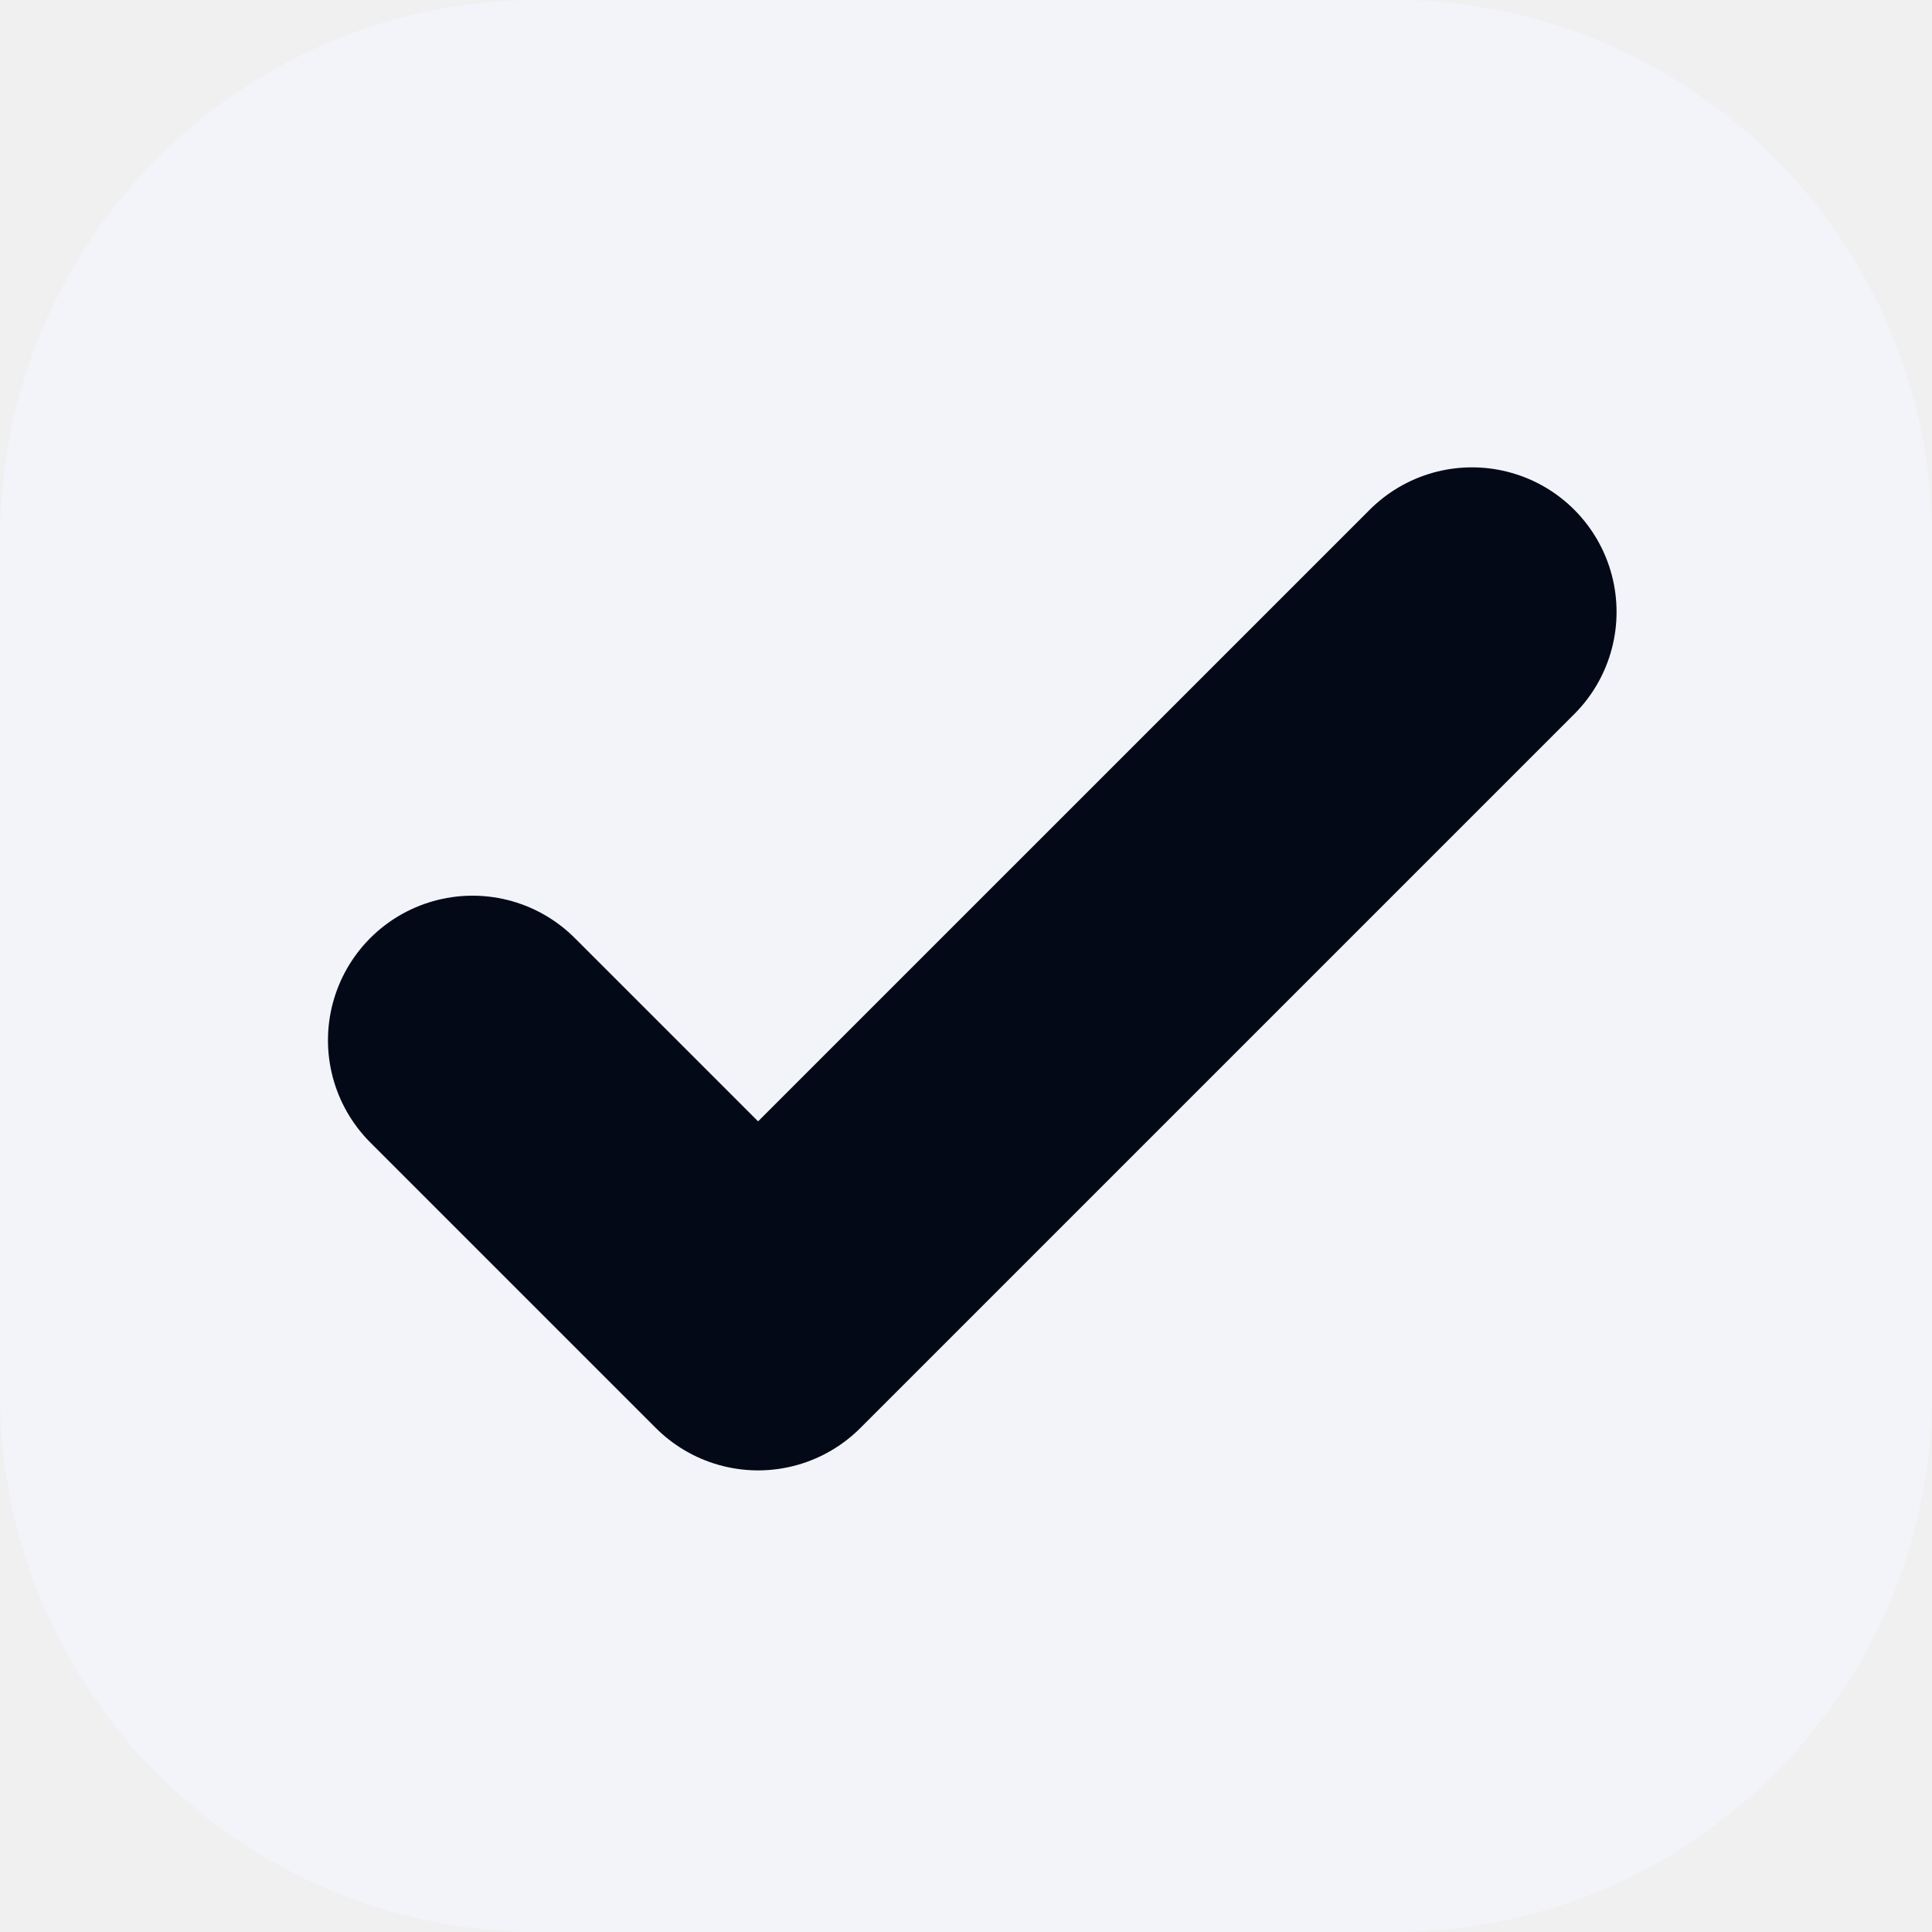
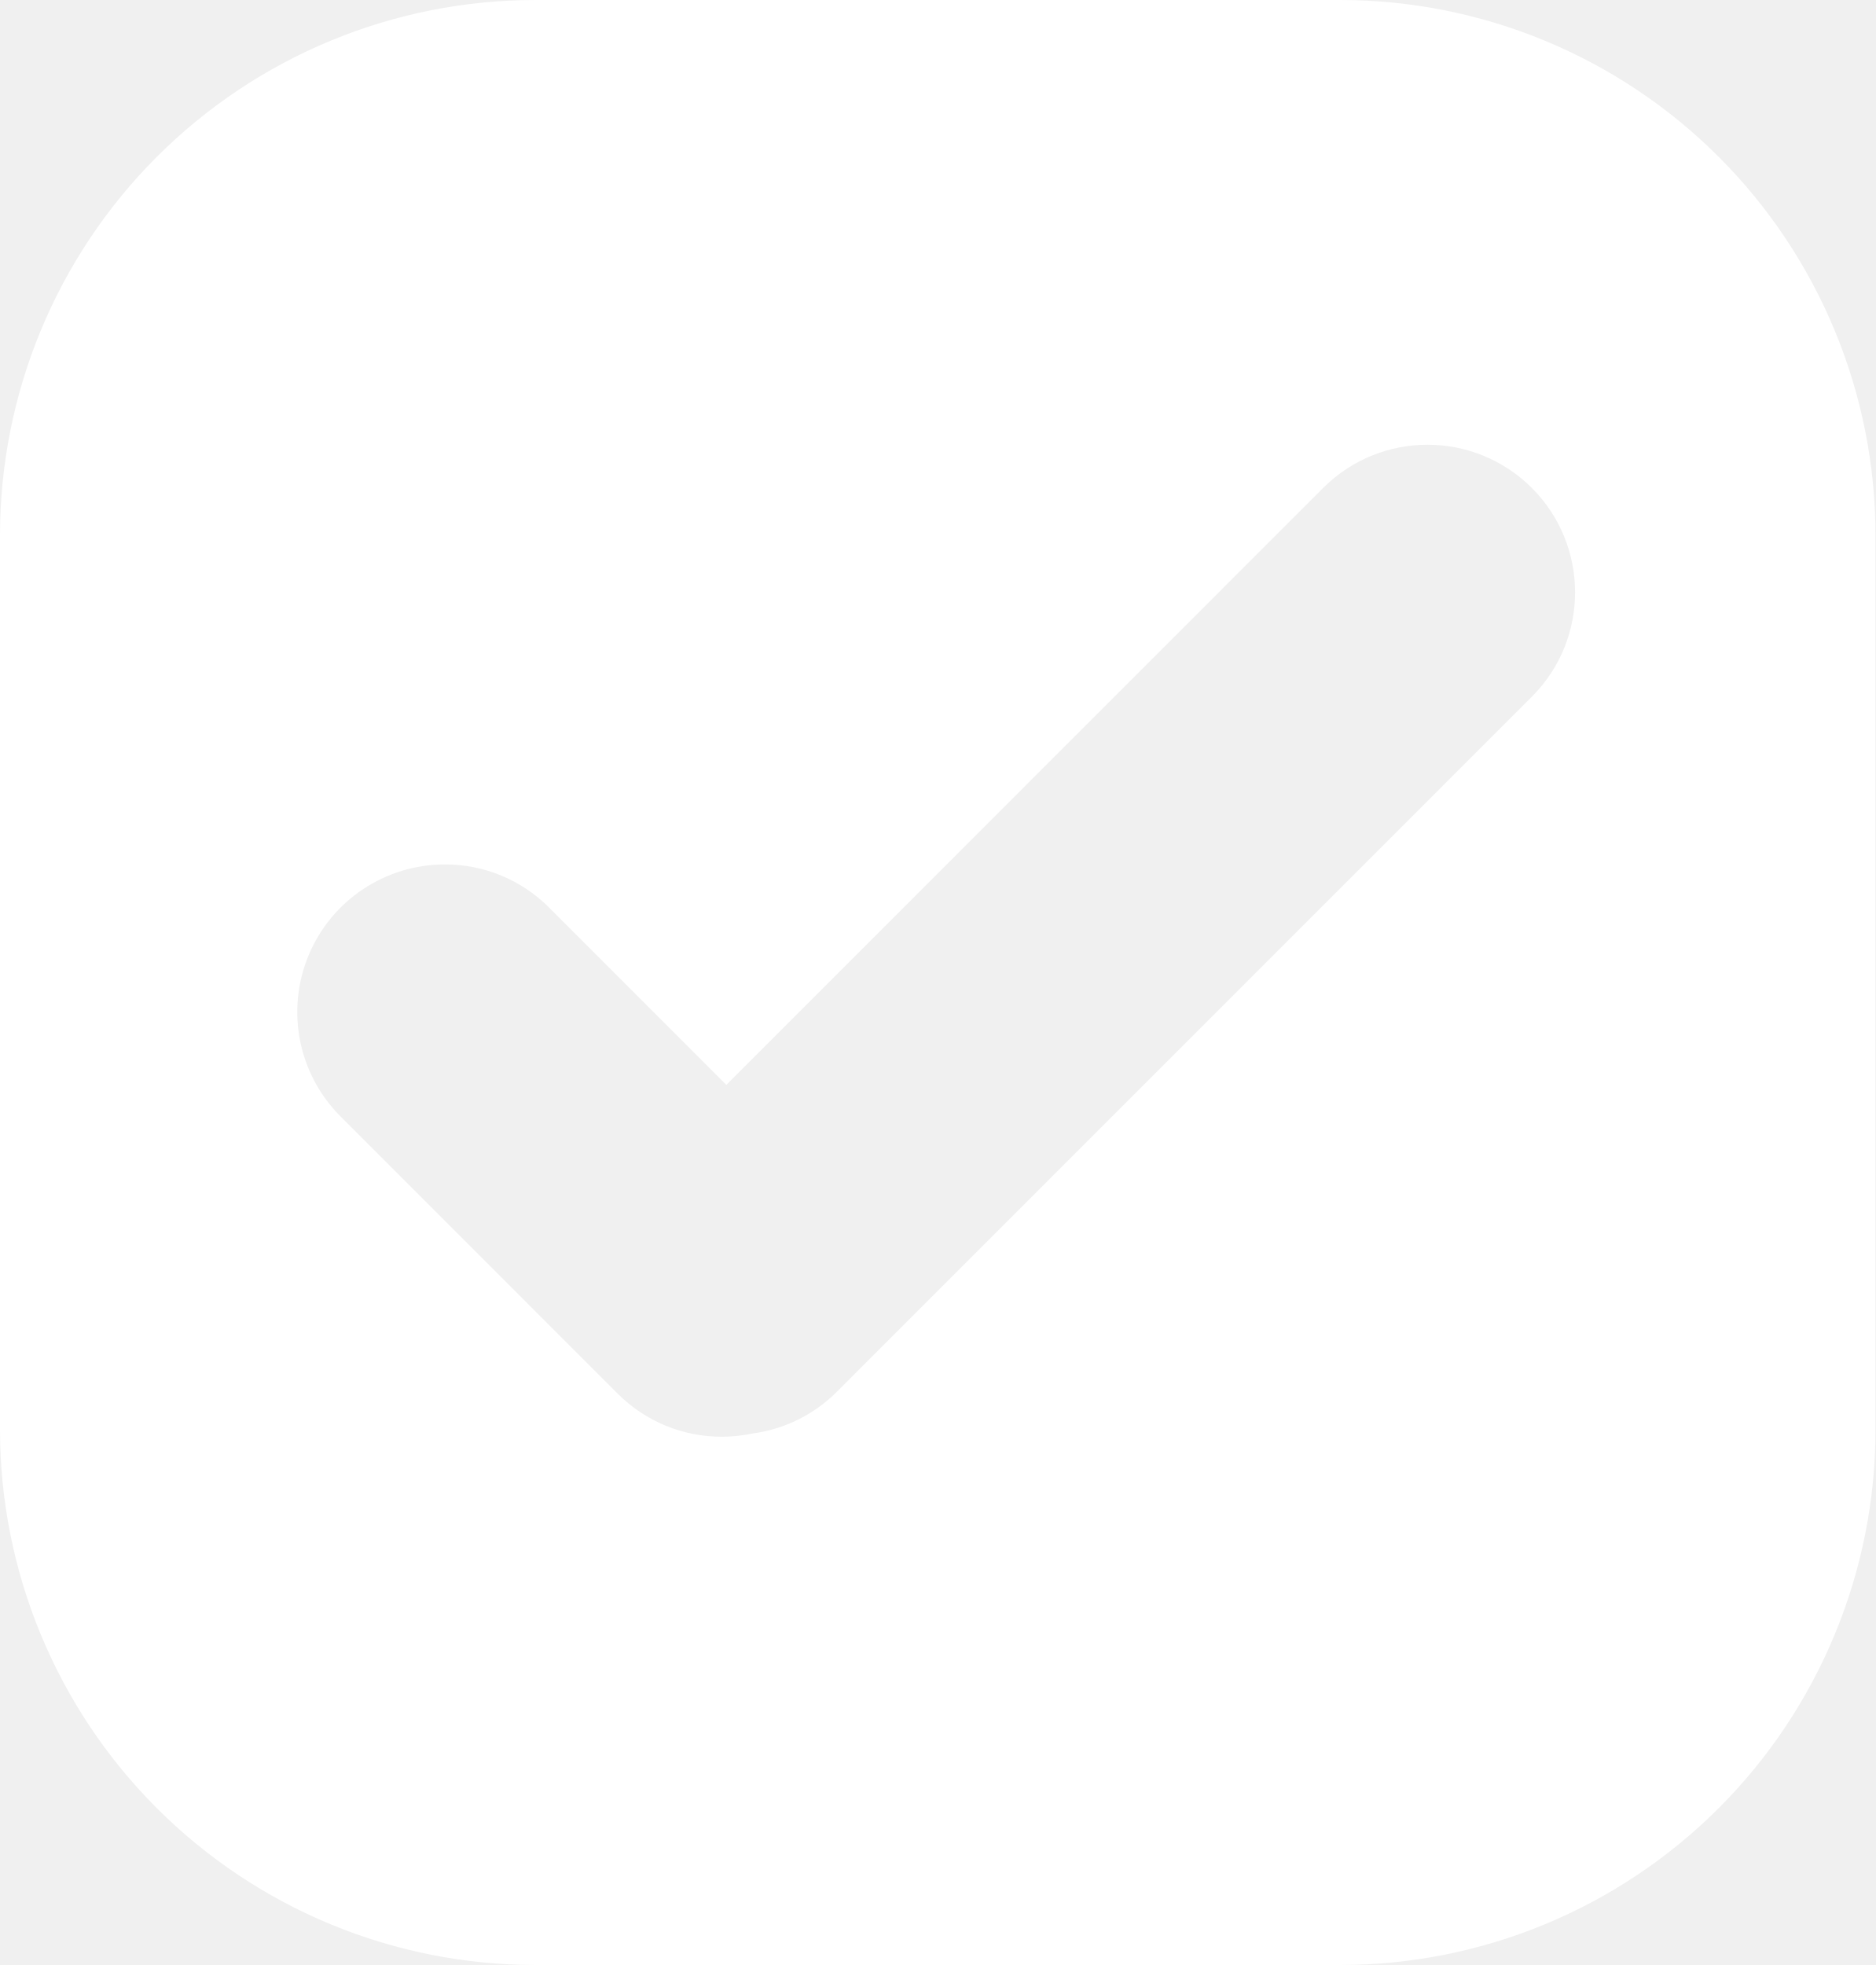
- <svg xmlns="http://www.w3.org/2000/svg" width="147" height="147" viewBox="0 0 147 147">
-   <g id="Group_6" data-name="Group 6" transform="translate(-433 -1130)">
-     <rect id="Rectangle_1" data-name="Rectangle 1" width="147" height="147" rx="41" transform="translate(433 1130)" fill="#f2f4fa" />
-     <path id="check" d="M5,39.591,26.727,61.318,81.045,7" transform="translate(463.954 1169.559)" fill="none" stroke="#030917" stroke-linecap="round" stroke-linejoin="round" stroke-width="22" />
-   </g>
+ <svg xmlns="http://www.w3.org/2000/svg" width="147" height="154" viewBox="0 0 147 154">
+   <path d="M105,154H42A41.965,41.965,0,0,1,0,112V42A41.965,41.965,0,0,1,42,0h63a41.965,41.965,0,0,1,42,42v70a41.964,41.964,0,0,1-42,42ZM34.866,67.747a11.567,11.567,0,0,0-8.179,19.746L48.4,109.21a11.494,11.494,0,0,0,8.179,3.388,11.658,11.658,0,0,0,2.444-.259,11.466,11.466,0,0,0,6.582-3.278l54.5-54.5A11.567,11.567,0,0,0,103.75,38.2L56.931,85.021,43.045,71.135A11.491,11.491,0,0,0,34.866,67.747Z" fill="#fff" />
</svg>
